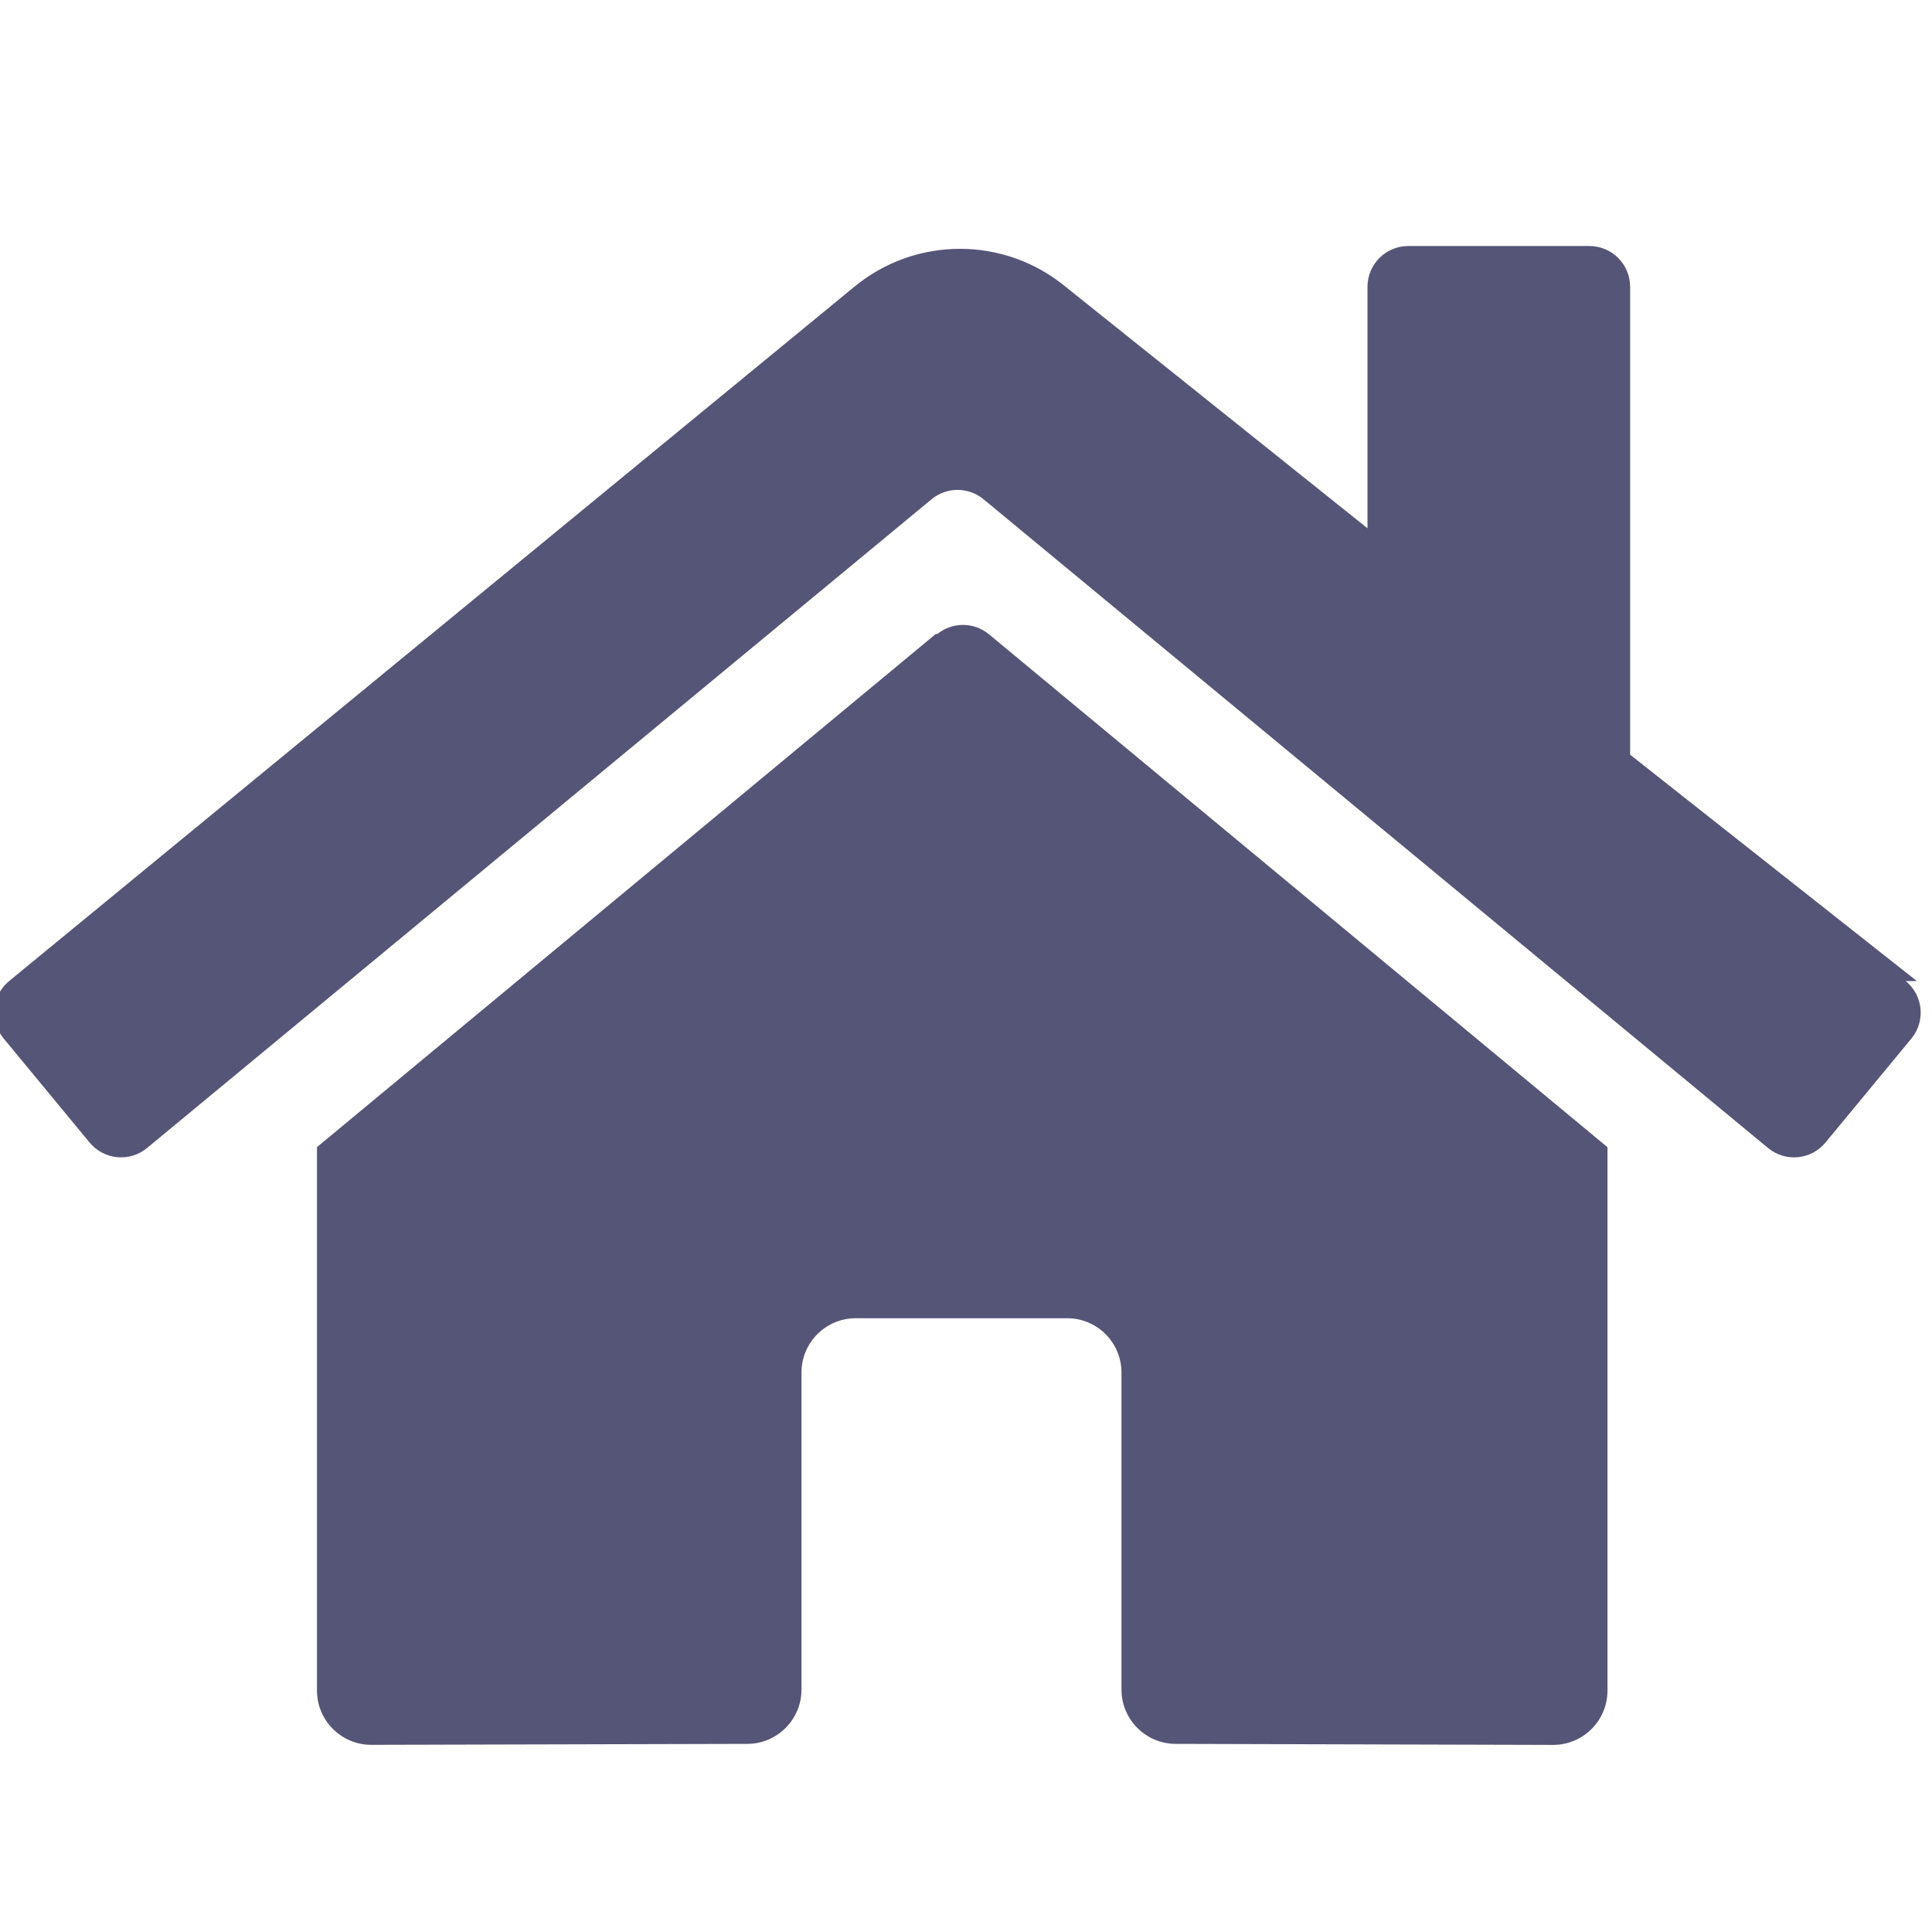
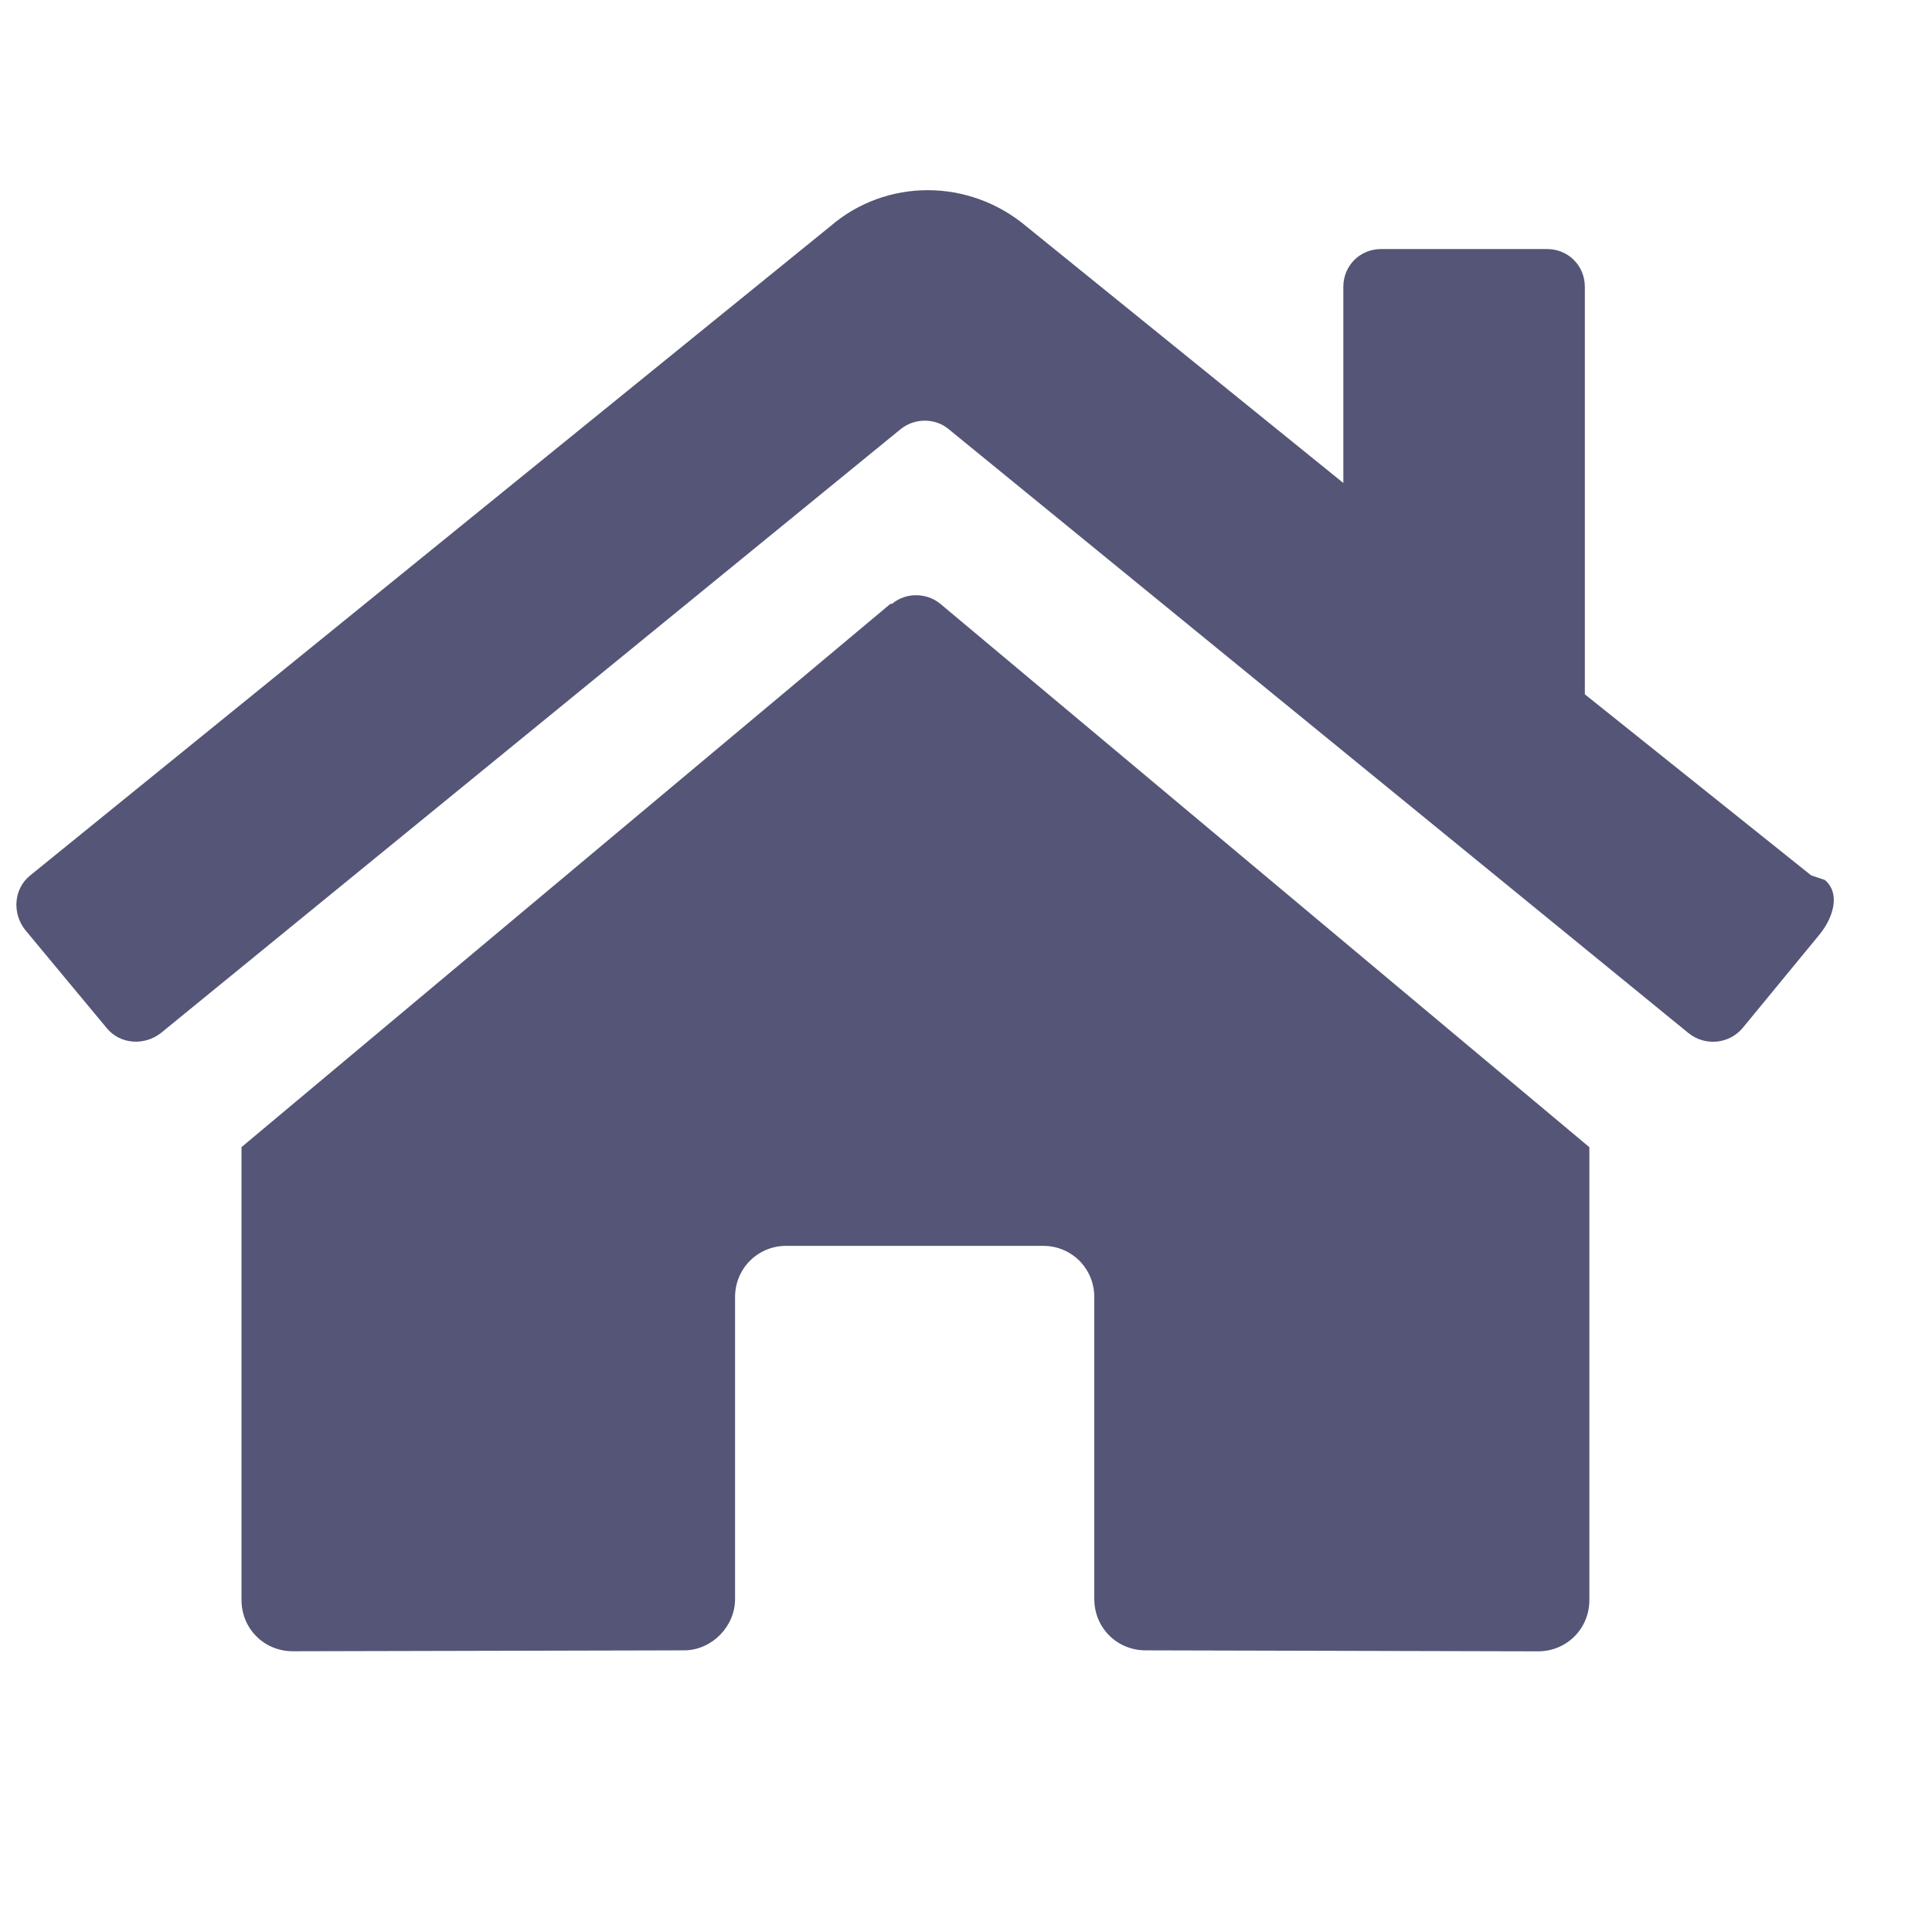
<svg xmlns="http://www.w3.org/2000/svg" version="1.1" viewBox="0 0 128 128">
  <style type="text/css">.Back{fill:#555577;}</style>
-   <path class="Back" d="m62 42-41 34v36a3.6 3.6 0 0 0 3.6 3.6l25-0.064a3.6 3.6 0 0 0 3.5-3.6v-21a3.6 3.6 0 0 1 3.6-3.6h14a3.6 3.6 0 0 1 3.6 3.6v21a3.6 3.6 0 0 0 3.6 3.6l25 0.069a3.6 3.6 0 0 0 3.6-3.6v-36l-41-34a2.7 2.7 0 0 0-3.4 0zm65 23-19-15v-31a2.7 2.7 0 0 0-2.7-2.7h-12a2.7 2.7 0 0 0-2.7 2.7v16l-20-16a11 11 0 0 0-14 0l-56 46a2.7 2.7 0 0 0-0.36 3.8l5.7 6.9a2.7 2.7 0 0 0 3.8 0.36l52-43a2.7 2.7 0 0 1 3.4 0l52 43a2.7 2.7 0 0 0 3.8-0.36l5.7-6.9a2.7 2.7 0 0 0-0.38-3.8z" />
+   <path class="Back" d="m59 40-43 36v30c0 1.9 1.5 3.4 3.4 3.4l26-0.06c1.8-0.051 3.3-1.6 3.3-3.4v-20c0-1.9 1.5-3.4 3.4-3.4h17c1.9 0 3.4 1.5 3.4 3.4v20c0 1.9 1.5 3.4 3.4 3.4l26 0.065c1.9 0 3.4-1.5 3.4-3.4v-30l-43-36c-0.93-0.76-2.3-0.76-3.2 0zm61 18-15-12v-27c0-1.4-1.1-2.5-2.5-2.5h-11c-1.4 0-2.5 1.1-2.5 2.5v13l-21-17c-3.8-3.2-9.3-3.2-13 0l-53 43c-1.1 0.89-1.2 2.5-0.34 3.6l5.4 6.5c0.89 1.1 2.5 1.2 3.6 0.34l49-40c0.93-0.76 2.3-0.76 3.2 0l49 40c1.1 0.89 2.7 0.74 3.6-0.34l5.1-6.2c0.89-1.1 1.4-2.7 0.34-3.6z" />
</svg>
